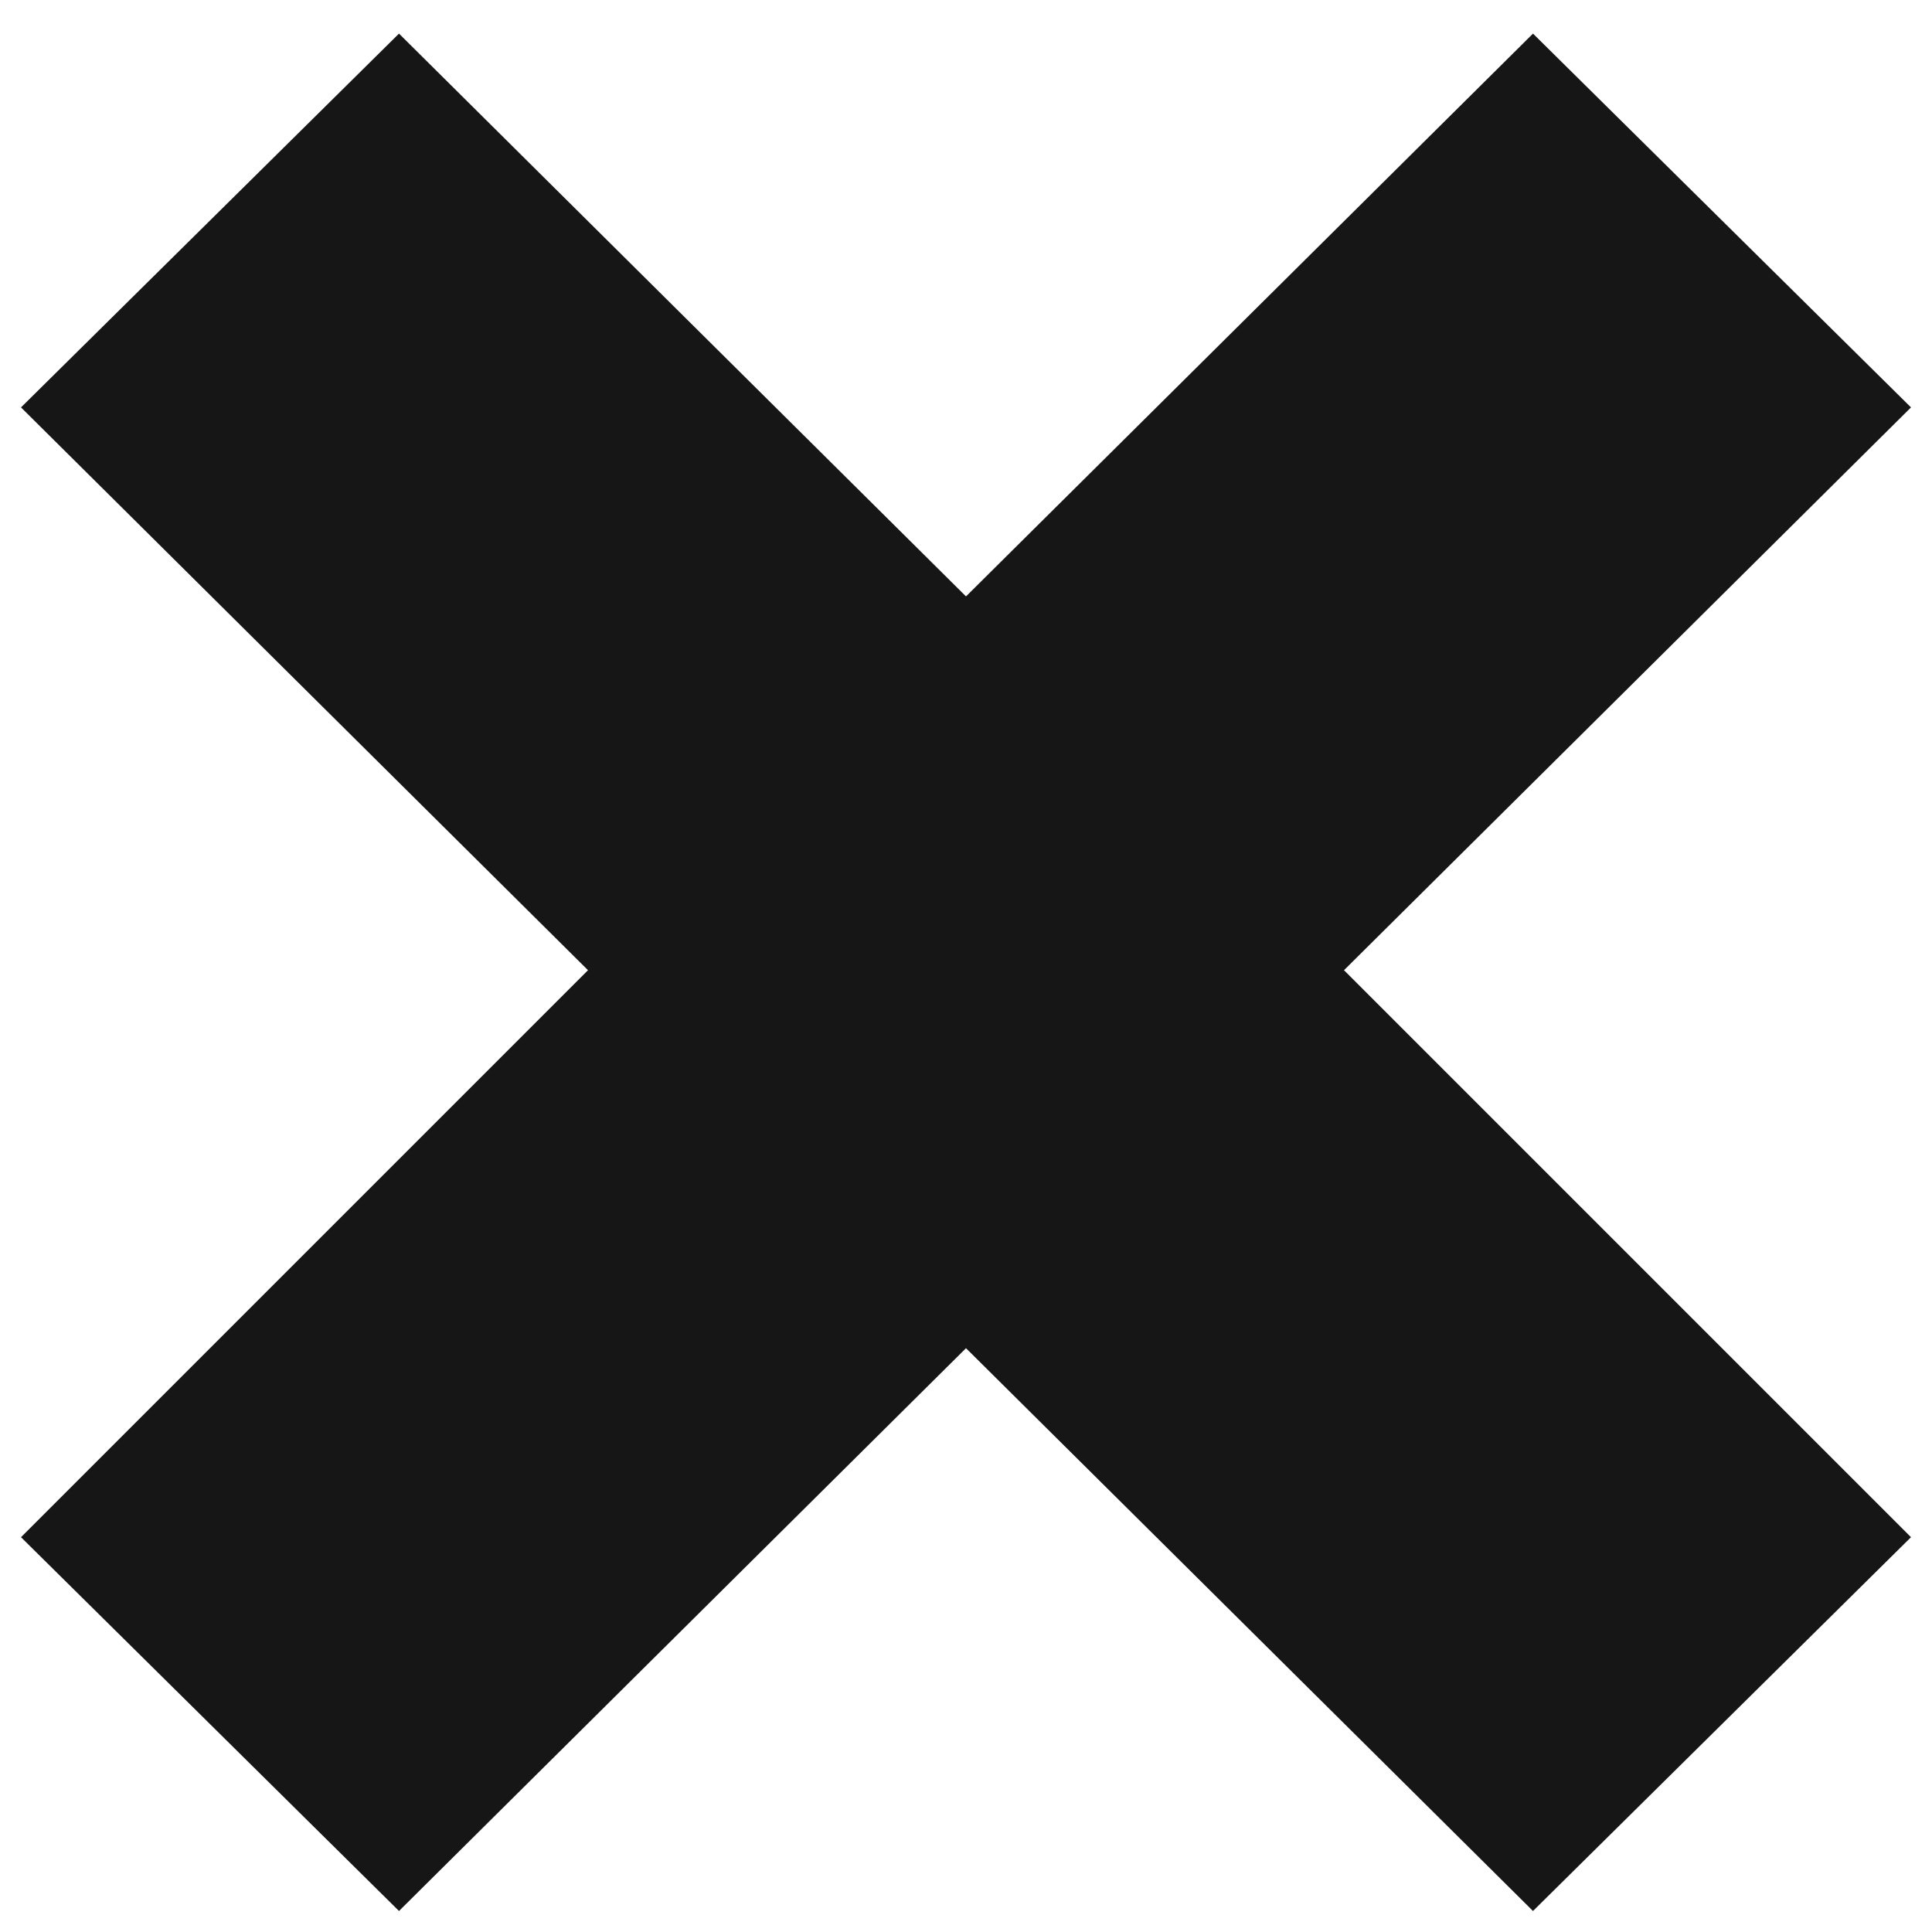
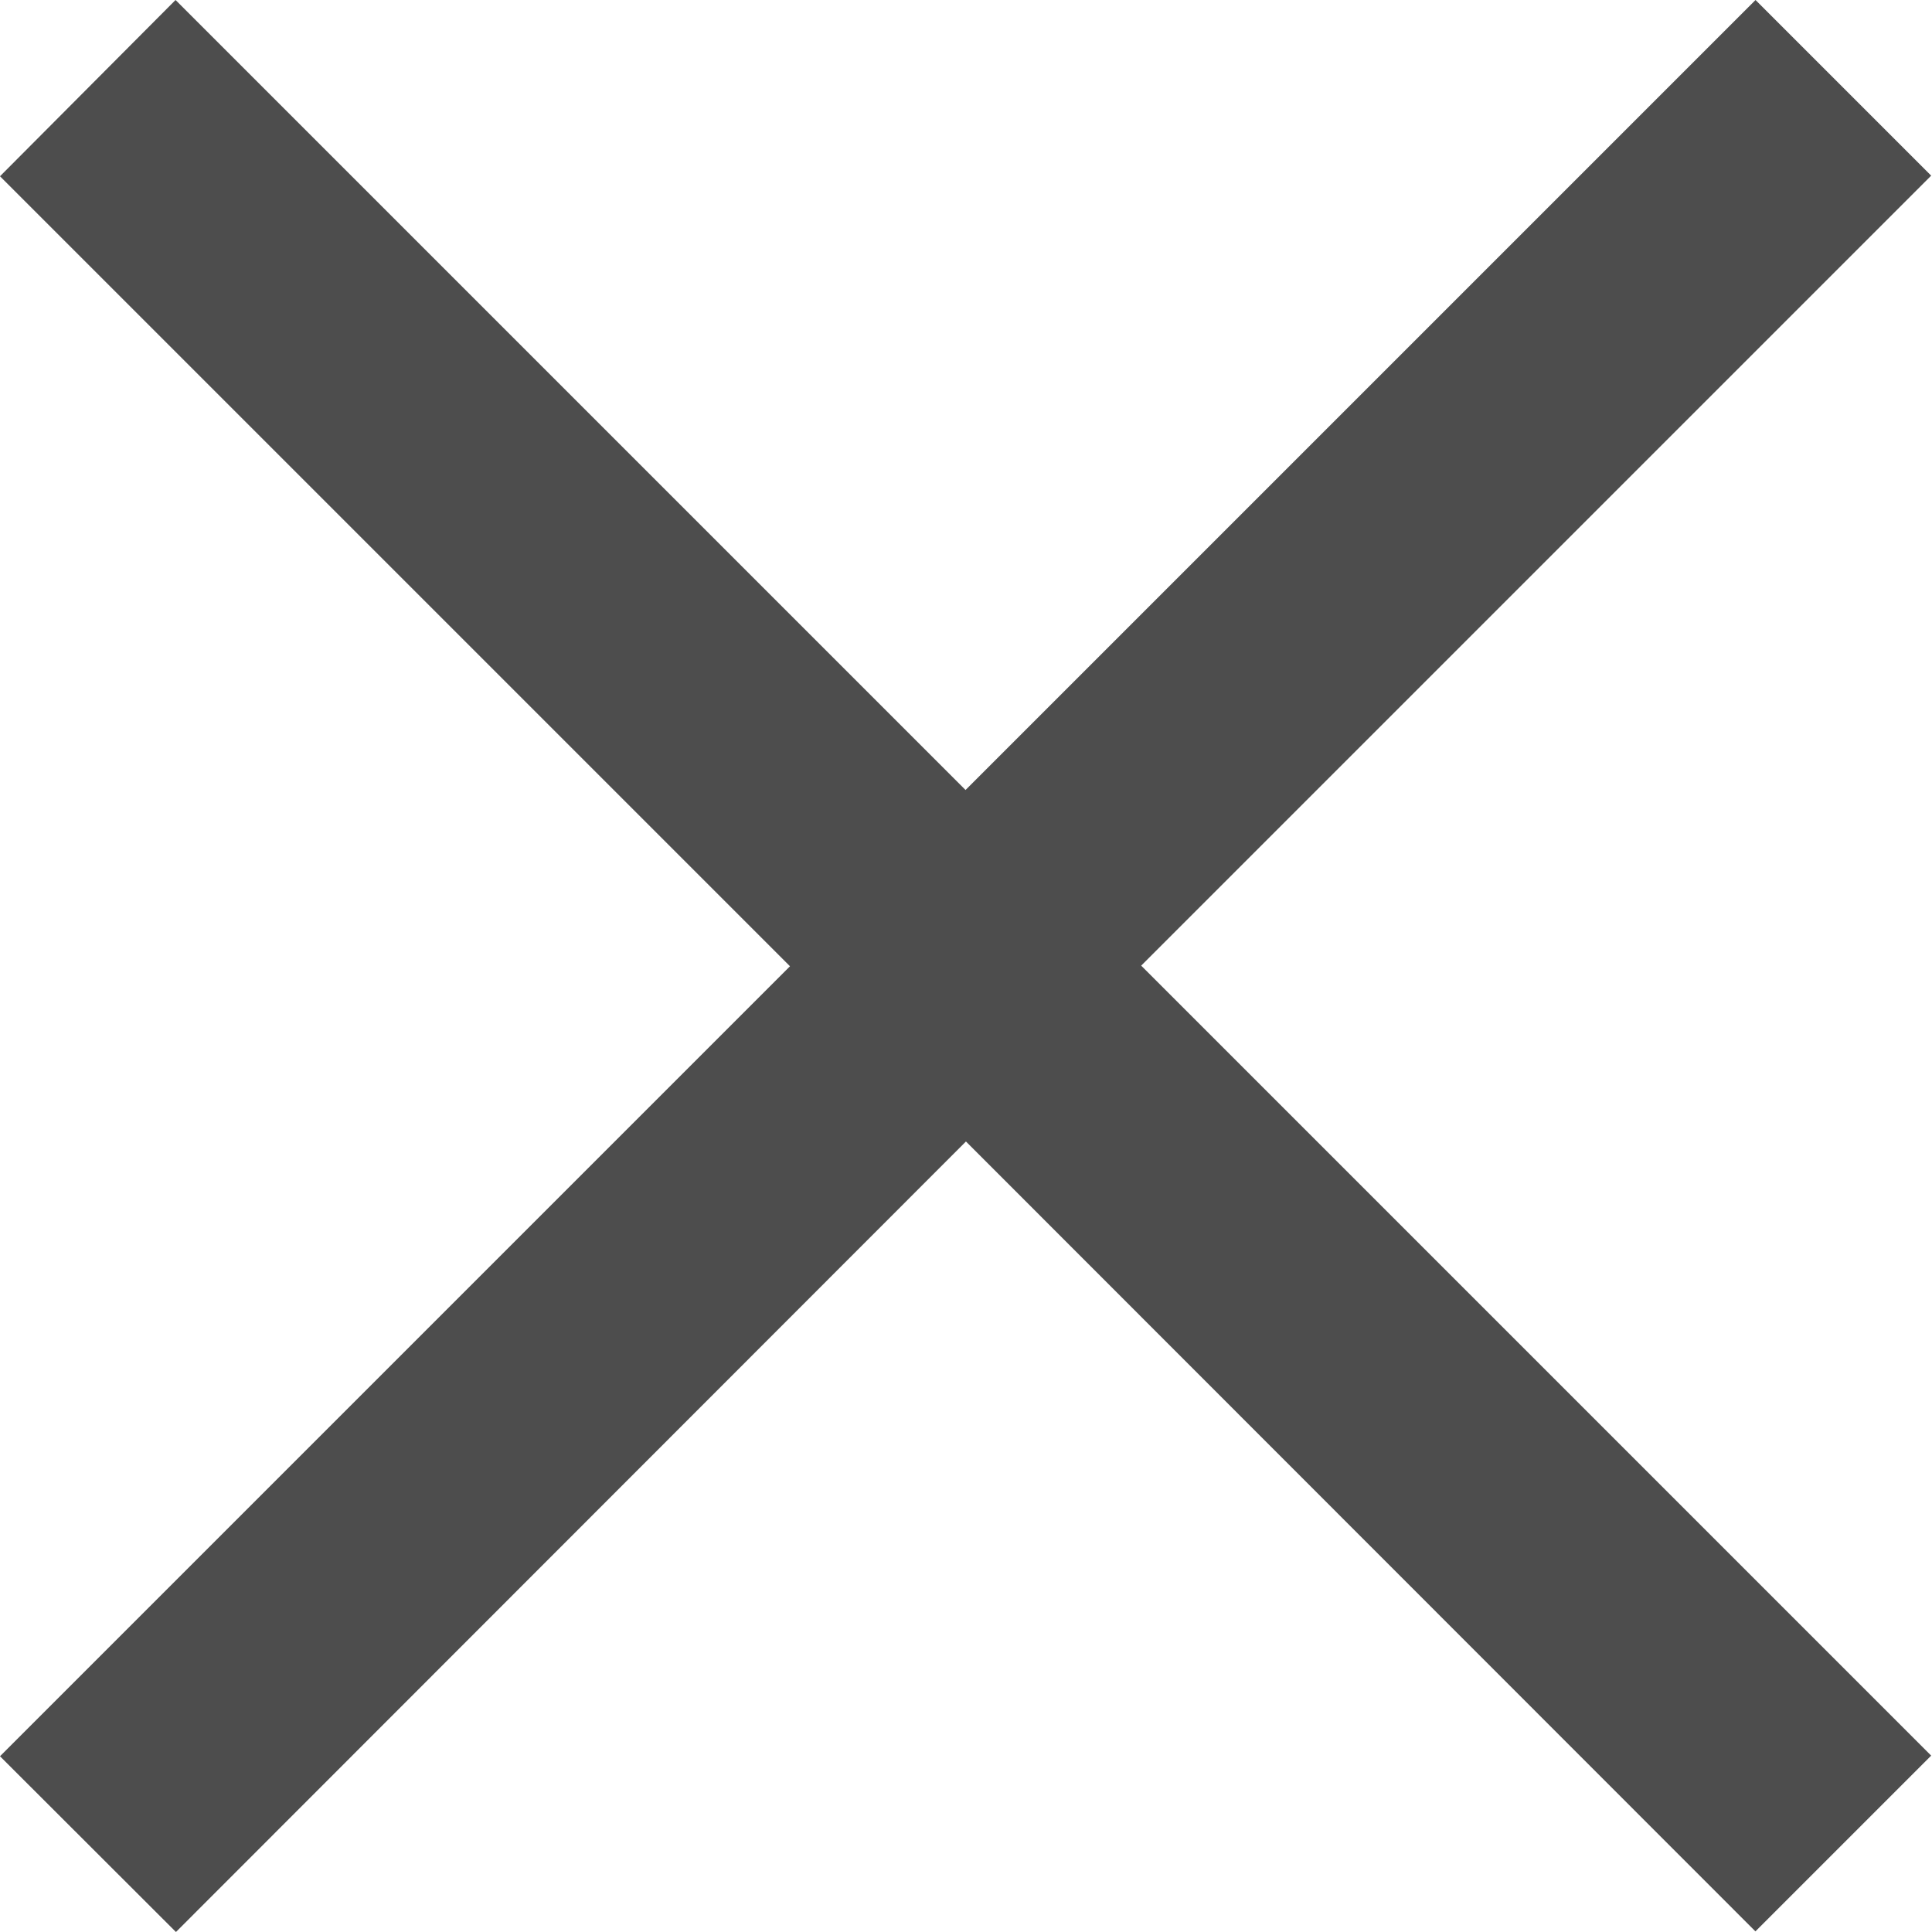
- <svg xmlns="http://www.w3.org/2000/svg" version="1.1" id="Layer_1" x="0px" y="0px" viewBox="0 0 46 46" style="enable-background:new 0 0 46 46;" xml:space="preserve">
-   <style type="text/css">
- 	.st0{fill:#161616;}
- </style>
-   <g>
-     <g>
-       <polygon class="st0" points="45.5,36.6 32,23.1 45.5,9.7 36.5,0.8 23,14.2 9.5,0.8 0.5,9.7 14,23.1 0.5,36.6 9.5,45.5 23,32.1     36.5,45.5   " />
-     </g>
-   </g>
+ <svg xmlns="http://www.w3.org/2000/svg" data-name="Layer 3" viewBox="0 0 188.31 188.31">
+   <path data-name="Union 3" d="M94.15 111.26l-77 77.05L0 171.18l77-77-77-77L17.11 0l77 77 77-77 17.12 17.12-77 77 77 77-17.13 17.13z" fill="#4d4d4d" />
</svg>
